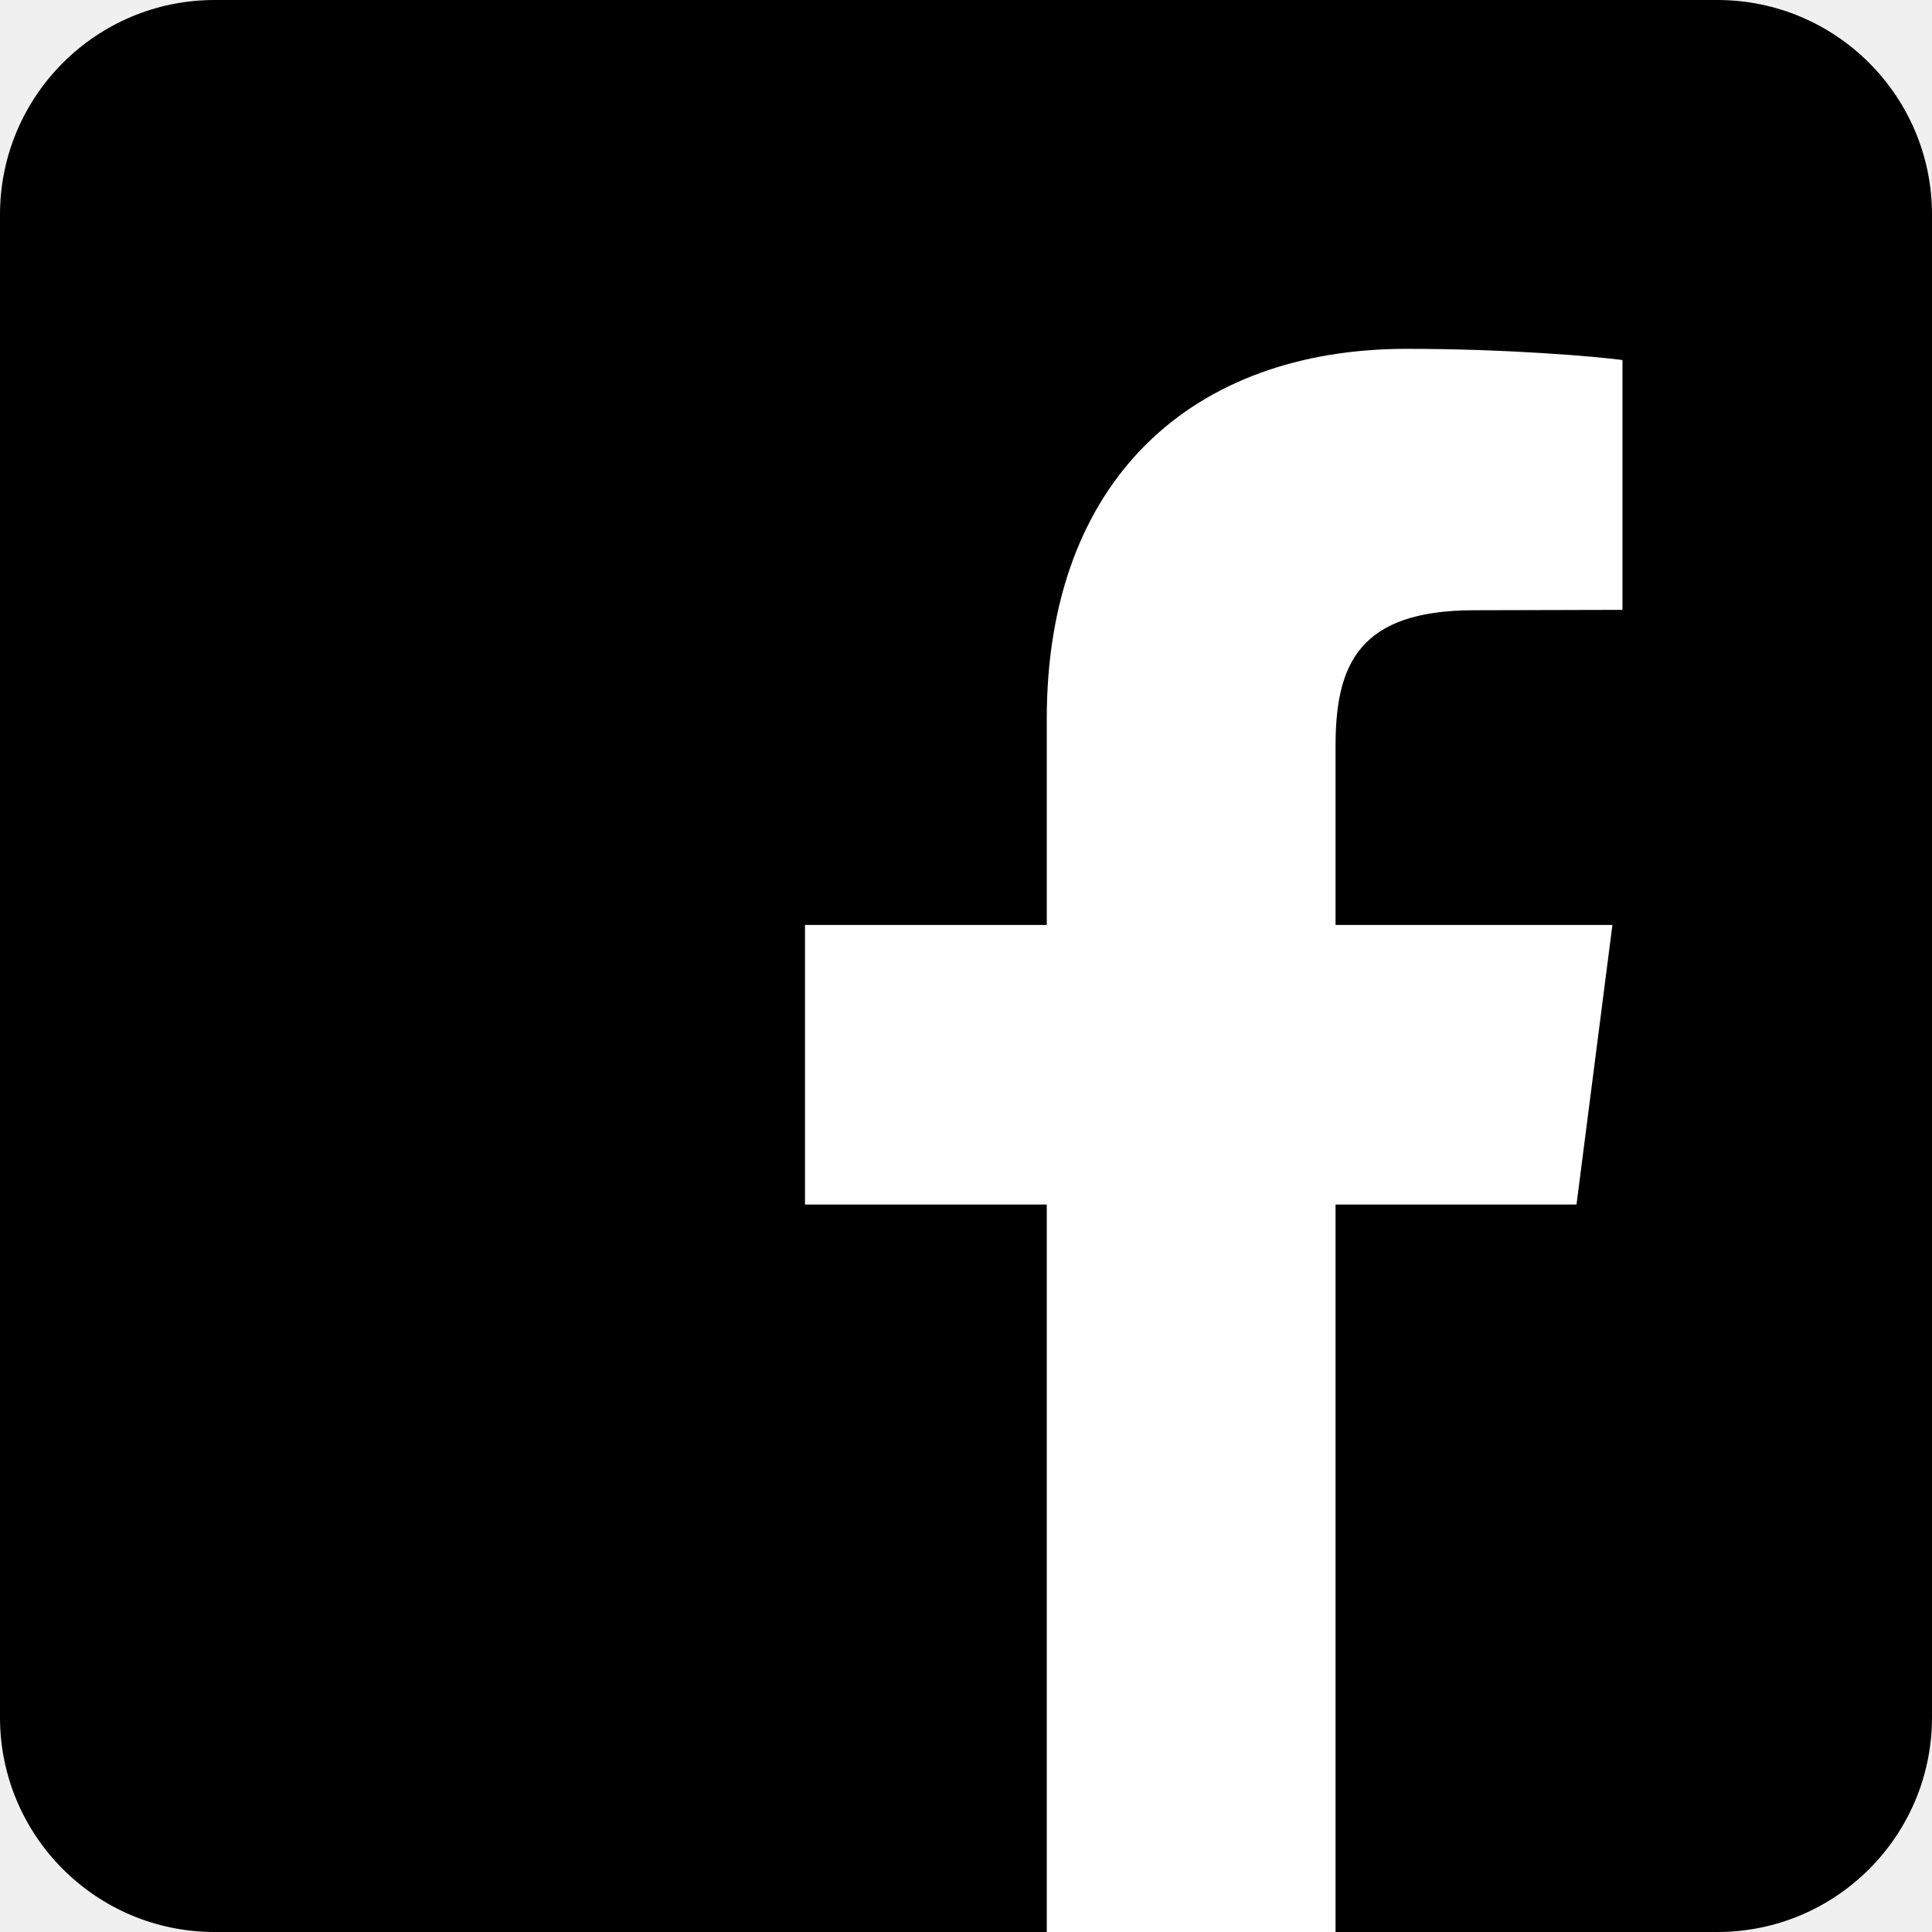
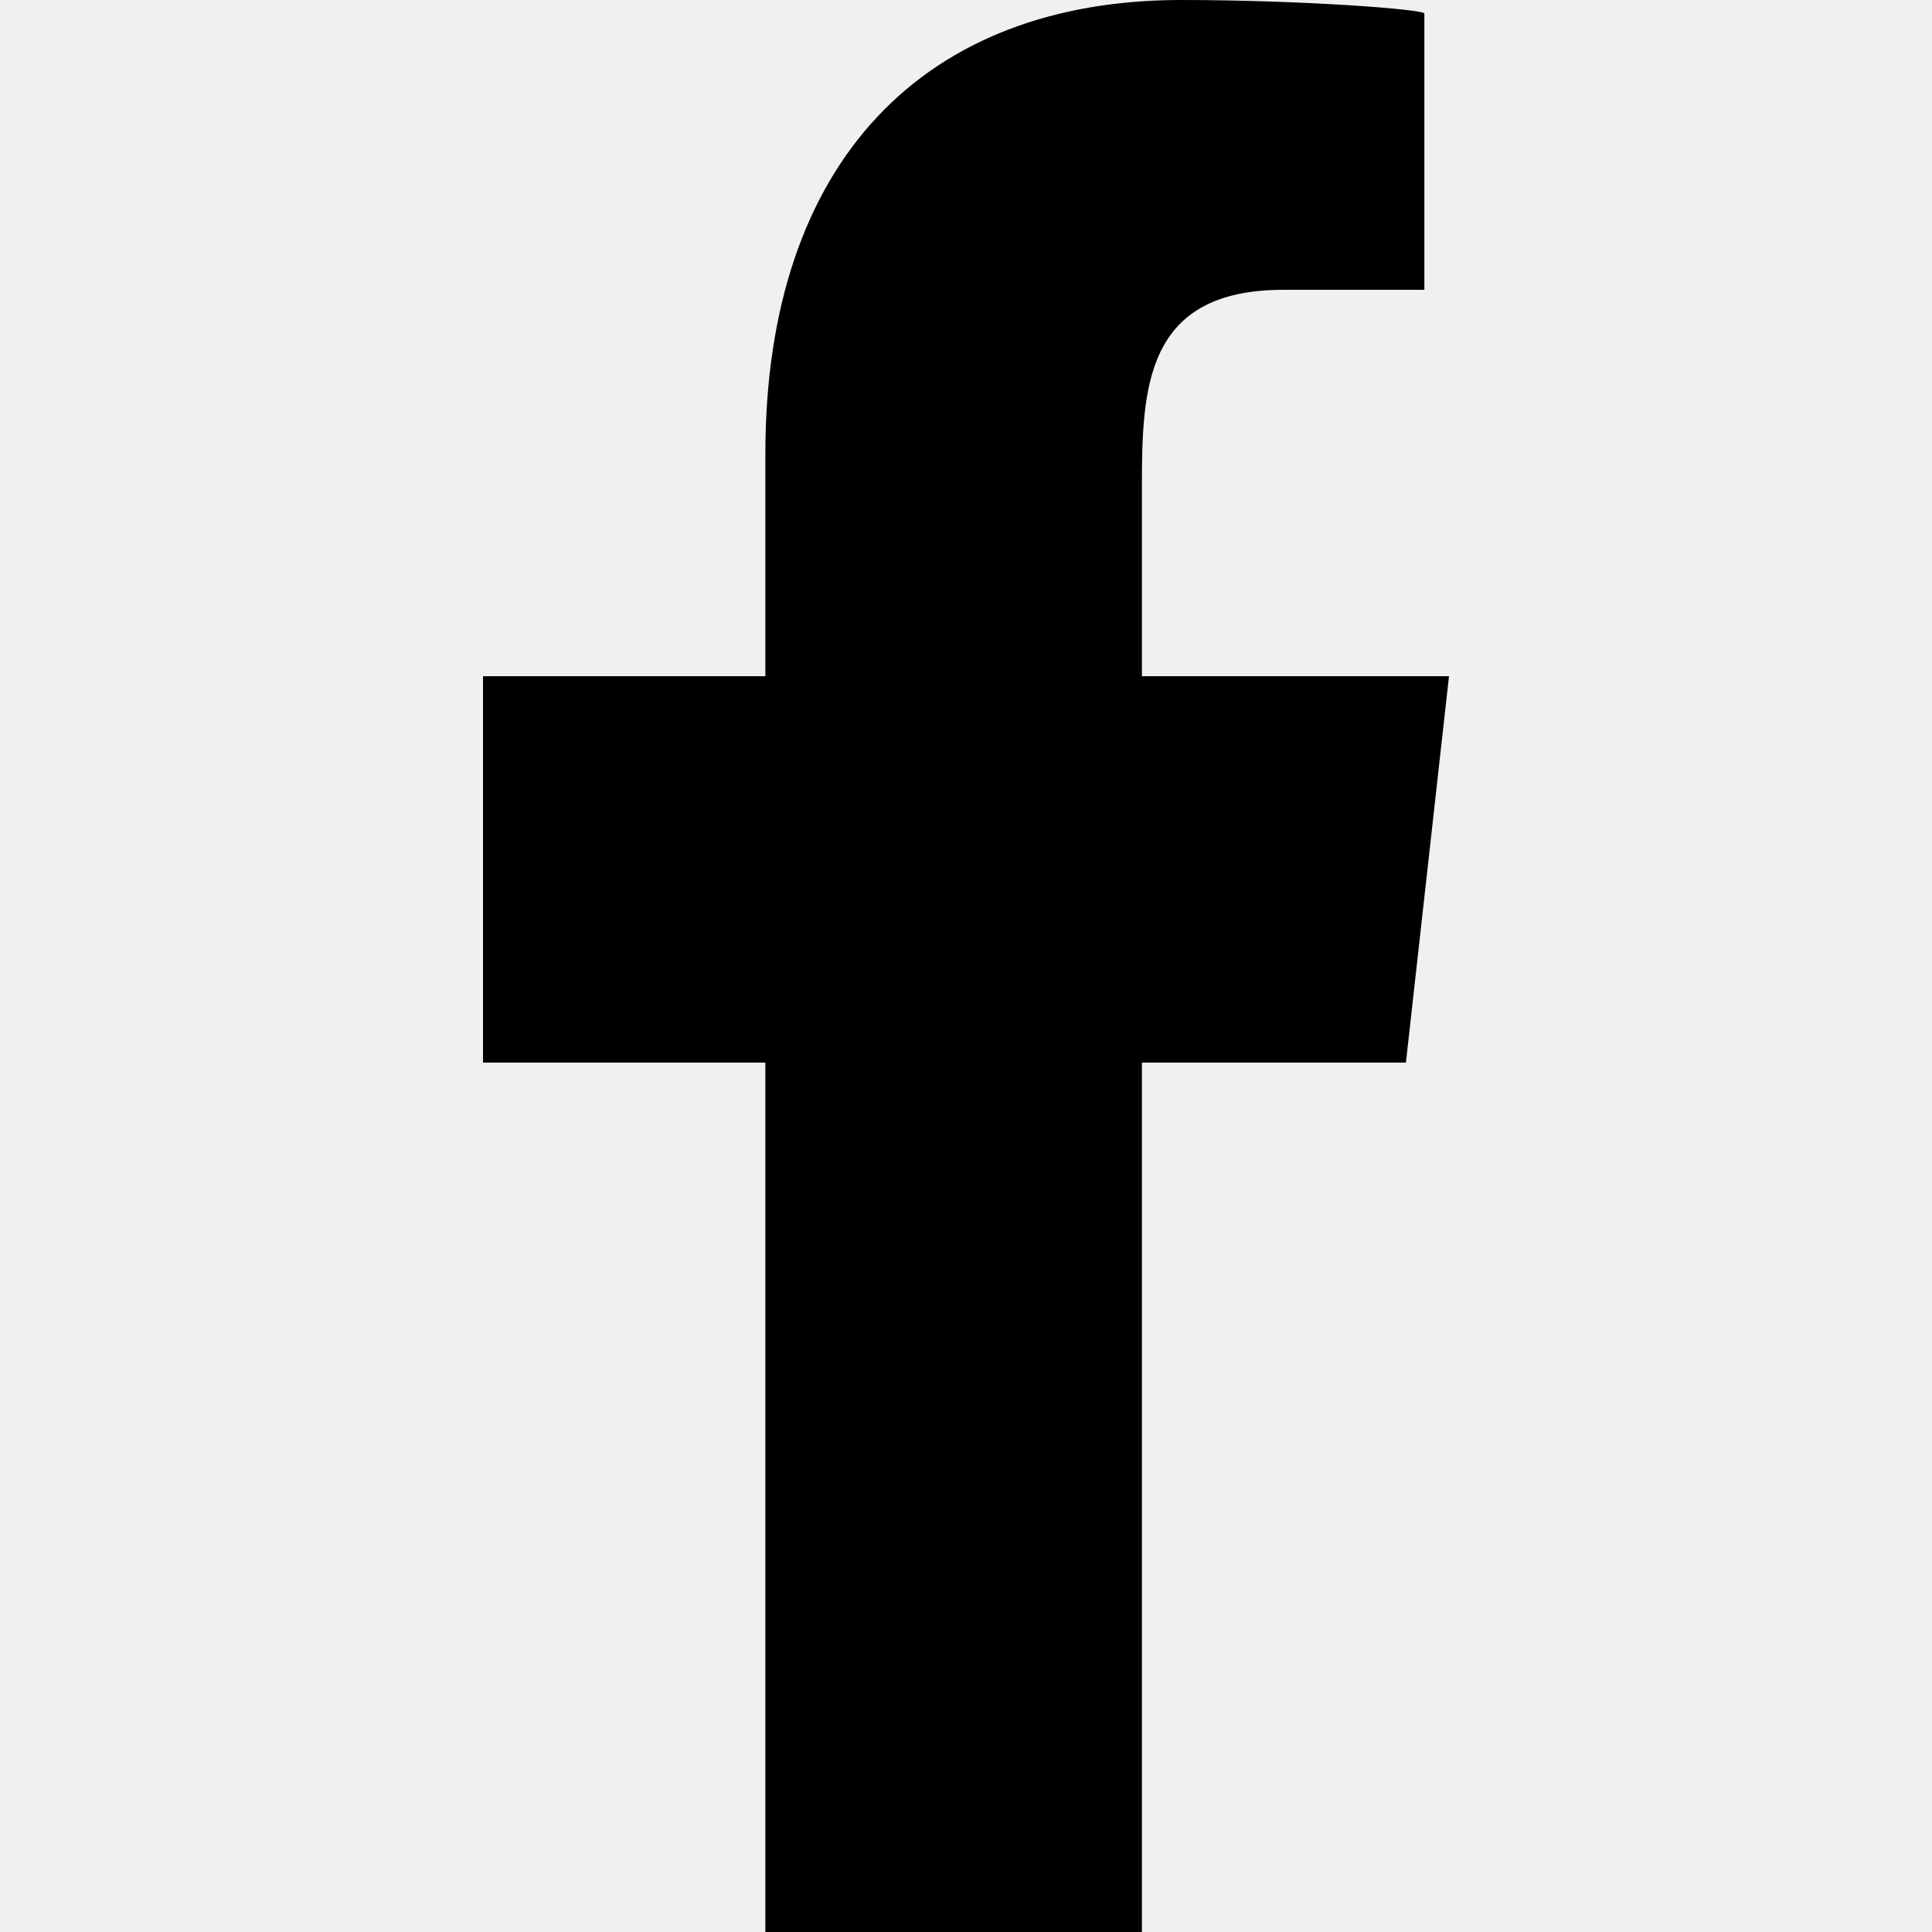
- <svg xmlns="http://www.w3.org/2000/svg" viewBox="0 0 72 72" version="1.1" height="24" width="24">
+ <svg xmlns="http://www.w3.org/2000/svg" width="24" height="24" viewBox="0 0 10 20" version="1.1">
  <defs />
  <g id="Page-1" stroke="none" stroke-width="1" fill="none" fill-rule="evenodd">
-     <g id="Social-Icons---Rounded-Black" transform="translate(-152, -43)">
-       <g id="Facebook" transform="translate(152, 43)">
-         <rect id="Rounded" fill="#000000" x="0" y="0" width="72" height="72" rx="8" />
-         <path d="M60.464,13.417 L60.464,22.728 L54.938,22.742 C50.607,22.742 49.772,24.8 49.772,27.808 L49.772,34.47 L60.09,34.47 L58.752,44.889 L49.772,44.889 L49.772,72 L39.01,72 L39.01,44.889 L30,44.889 L30,34.47 L39.01,34.47 L39.01,26.786 C39.01,17.864 44.448,13 52.42,13 C56.22,13 59.5,13.288 60.464,13.417 Z" fill="#FFFFFF" />
+     <g id="Dribbble-Light-Preview" transform="translate(-385, -7399)" fill="#000000">
+       <g id="icons" transform="translate(56, 160)">
+         <path d="M335.821,7259 L335.821,7250 L338.554,7250 L339,7246 L335.821,7246 L335.821,7244.052 C335.821,7243.022 335.848,7242 337.287,7242 L338.745,7242 L338.745,7239.14 C338.745,7239.097 337.492,7239 336.226,7239 C333.58,7239 331.923,7240.657 331.923,7243.7 L331.923,7246 L329,7246 L329,7250 L331.923,7250 L331.923,7259 L335.821,7259 Z" id="facebook-[#176]" />
      </g>
    </g>
  </g>
</svg>
